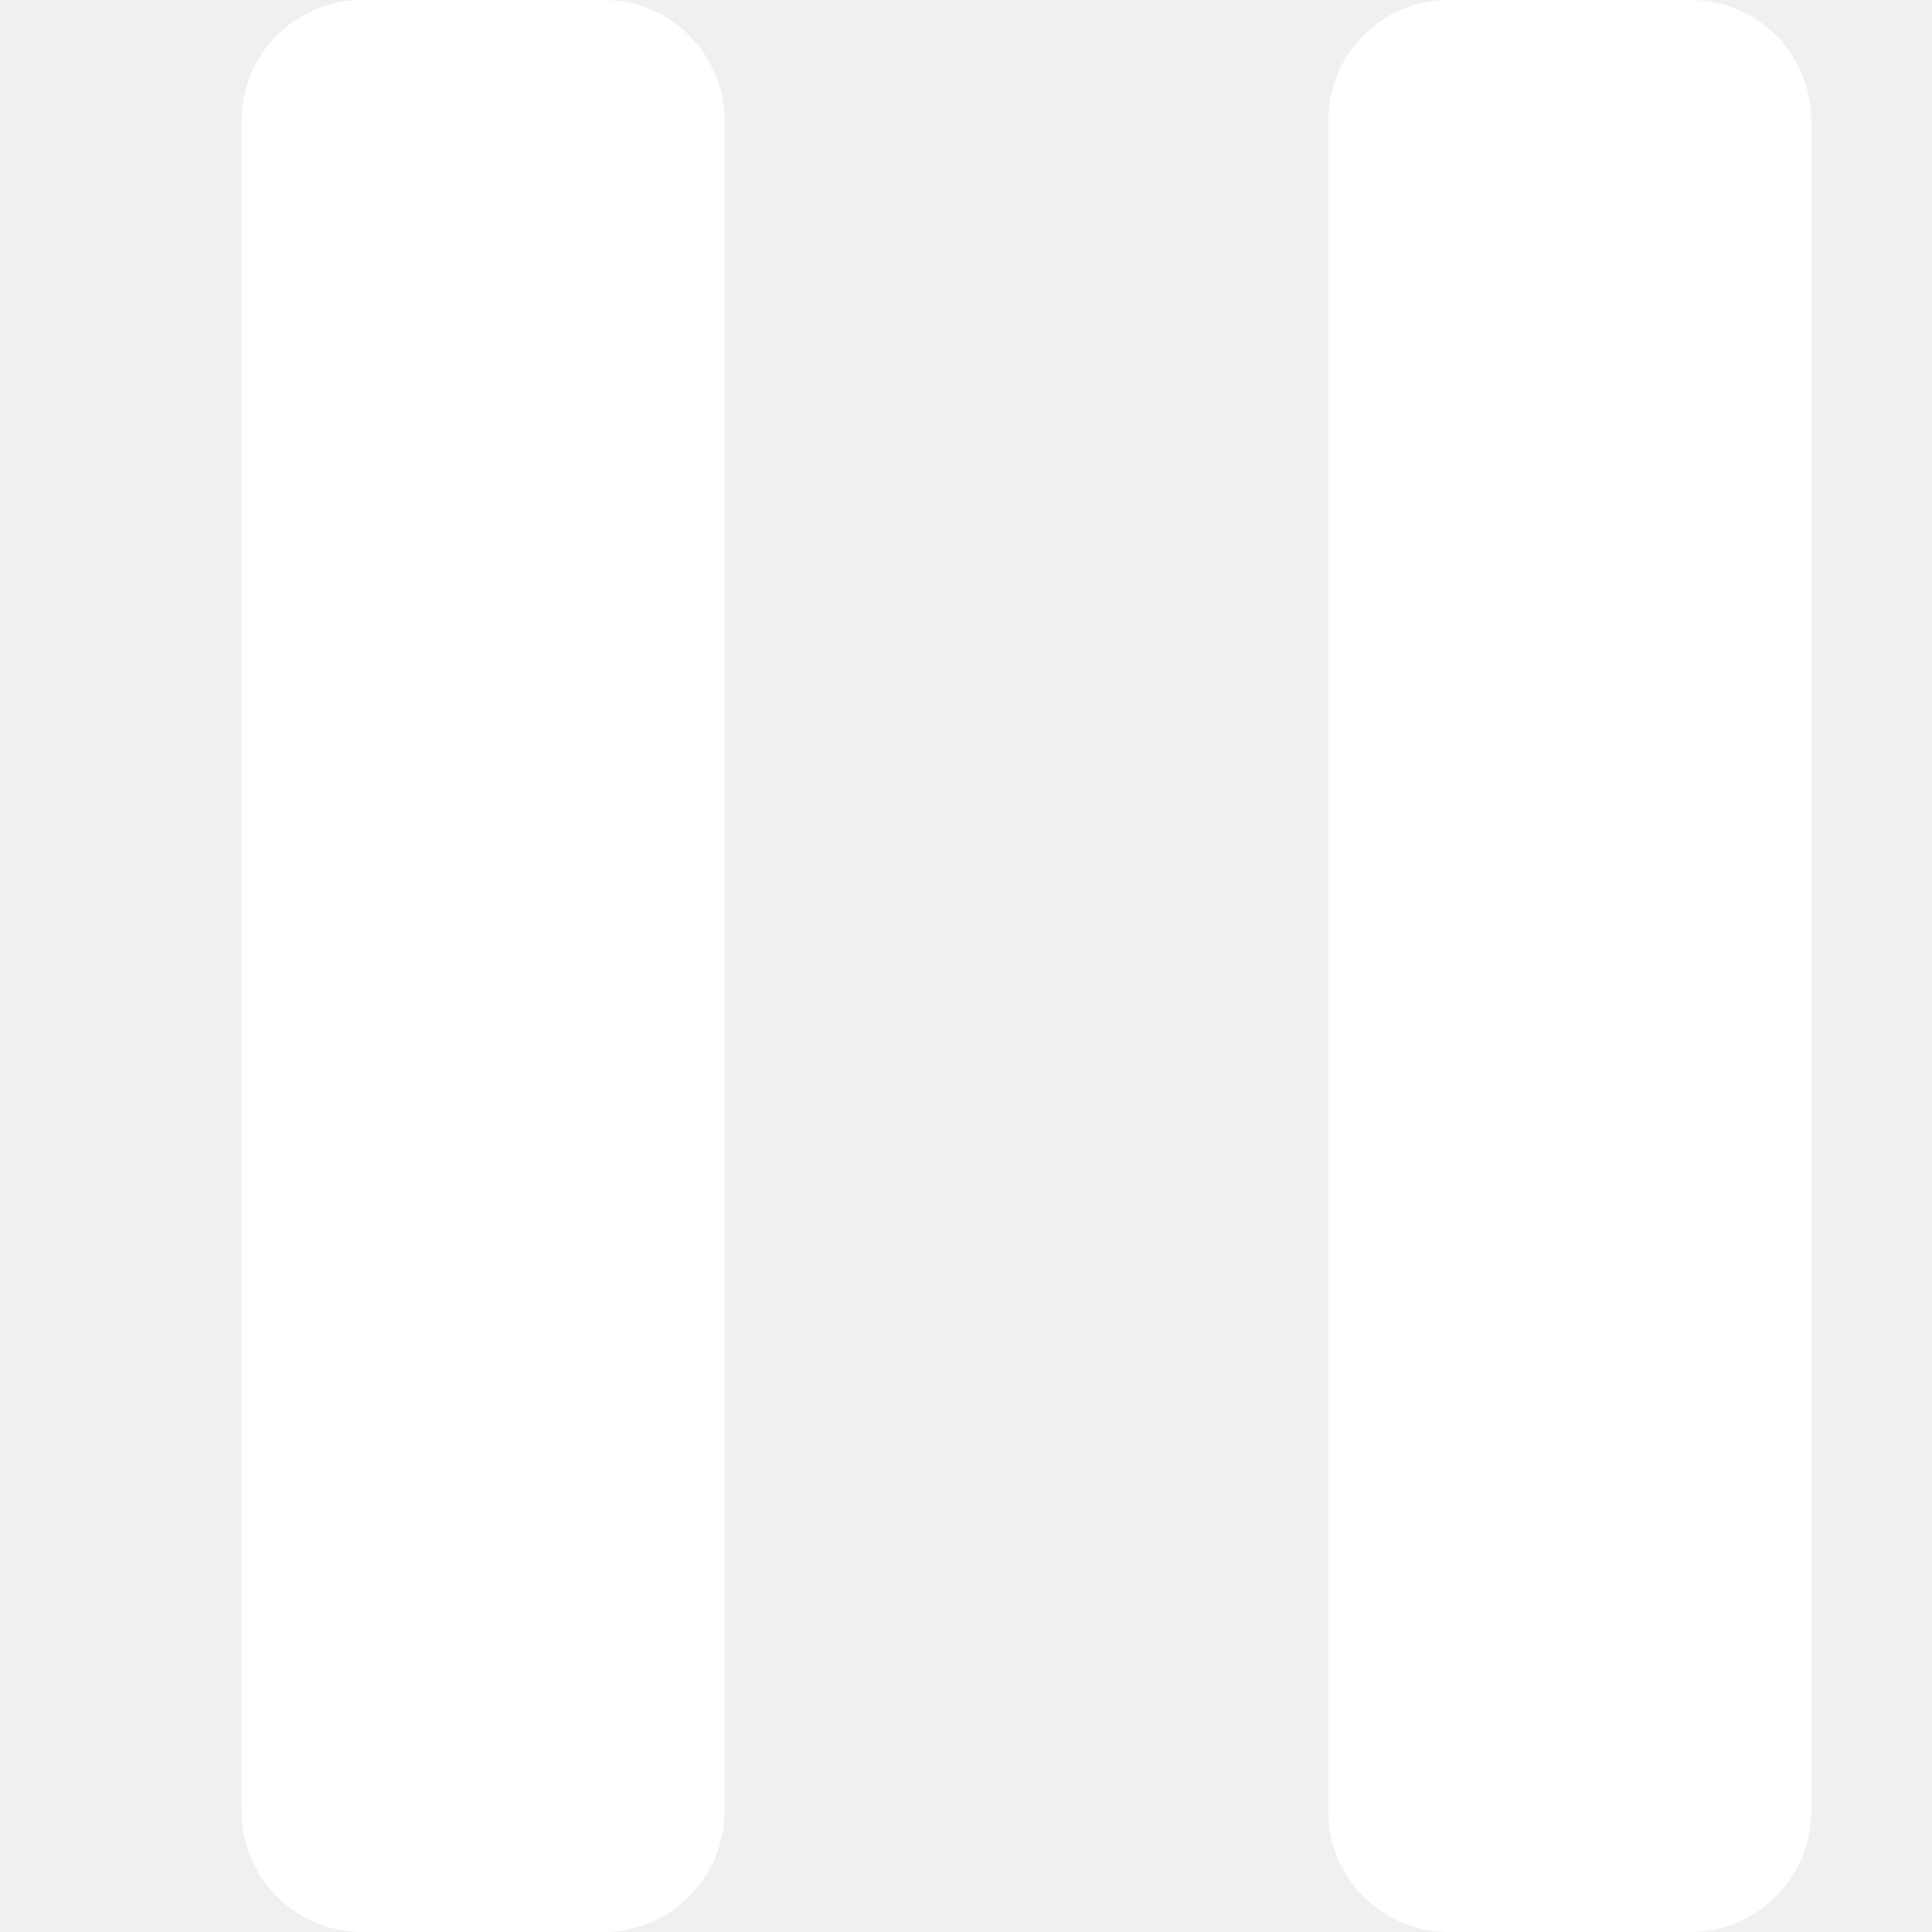
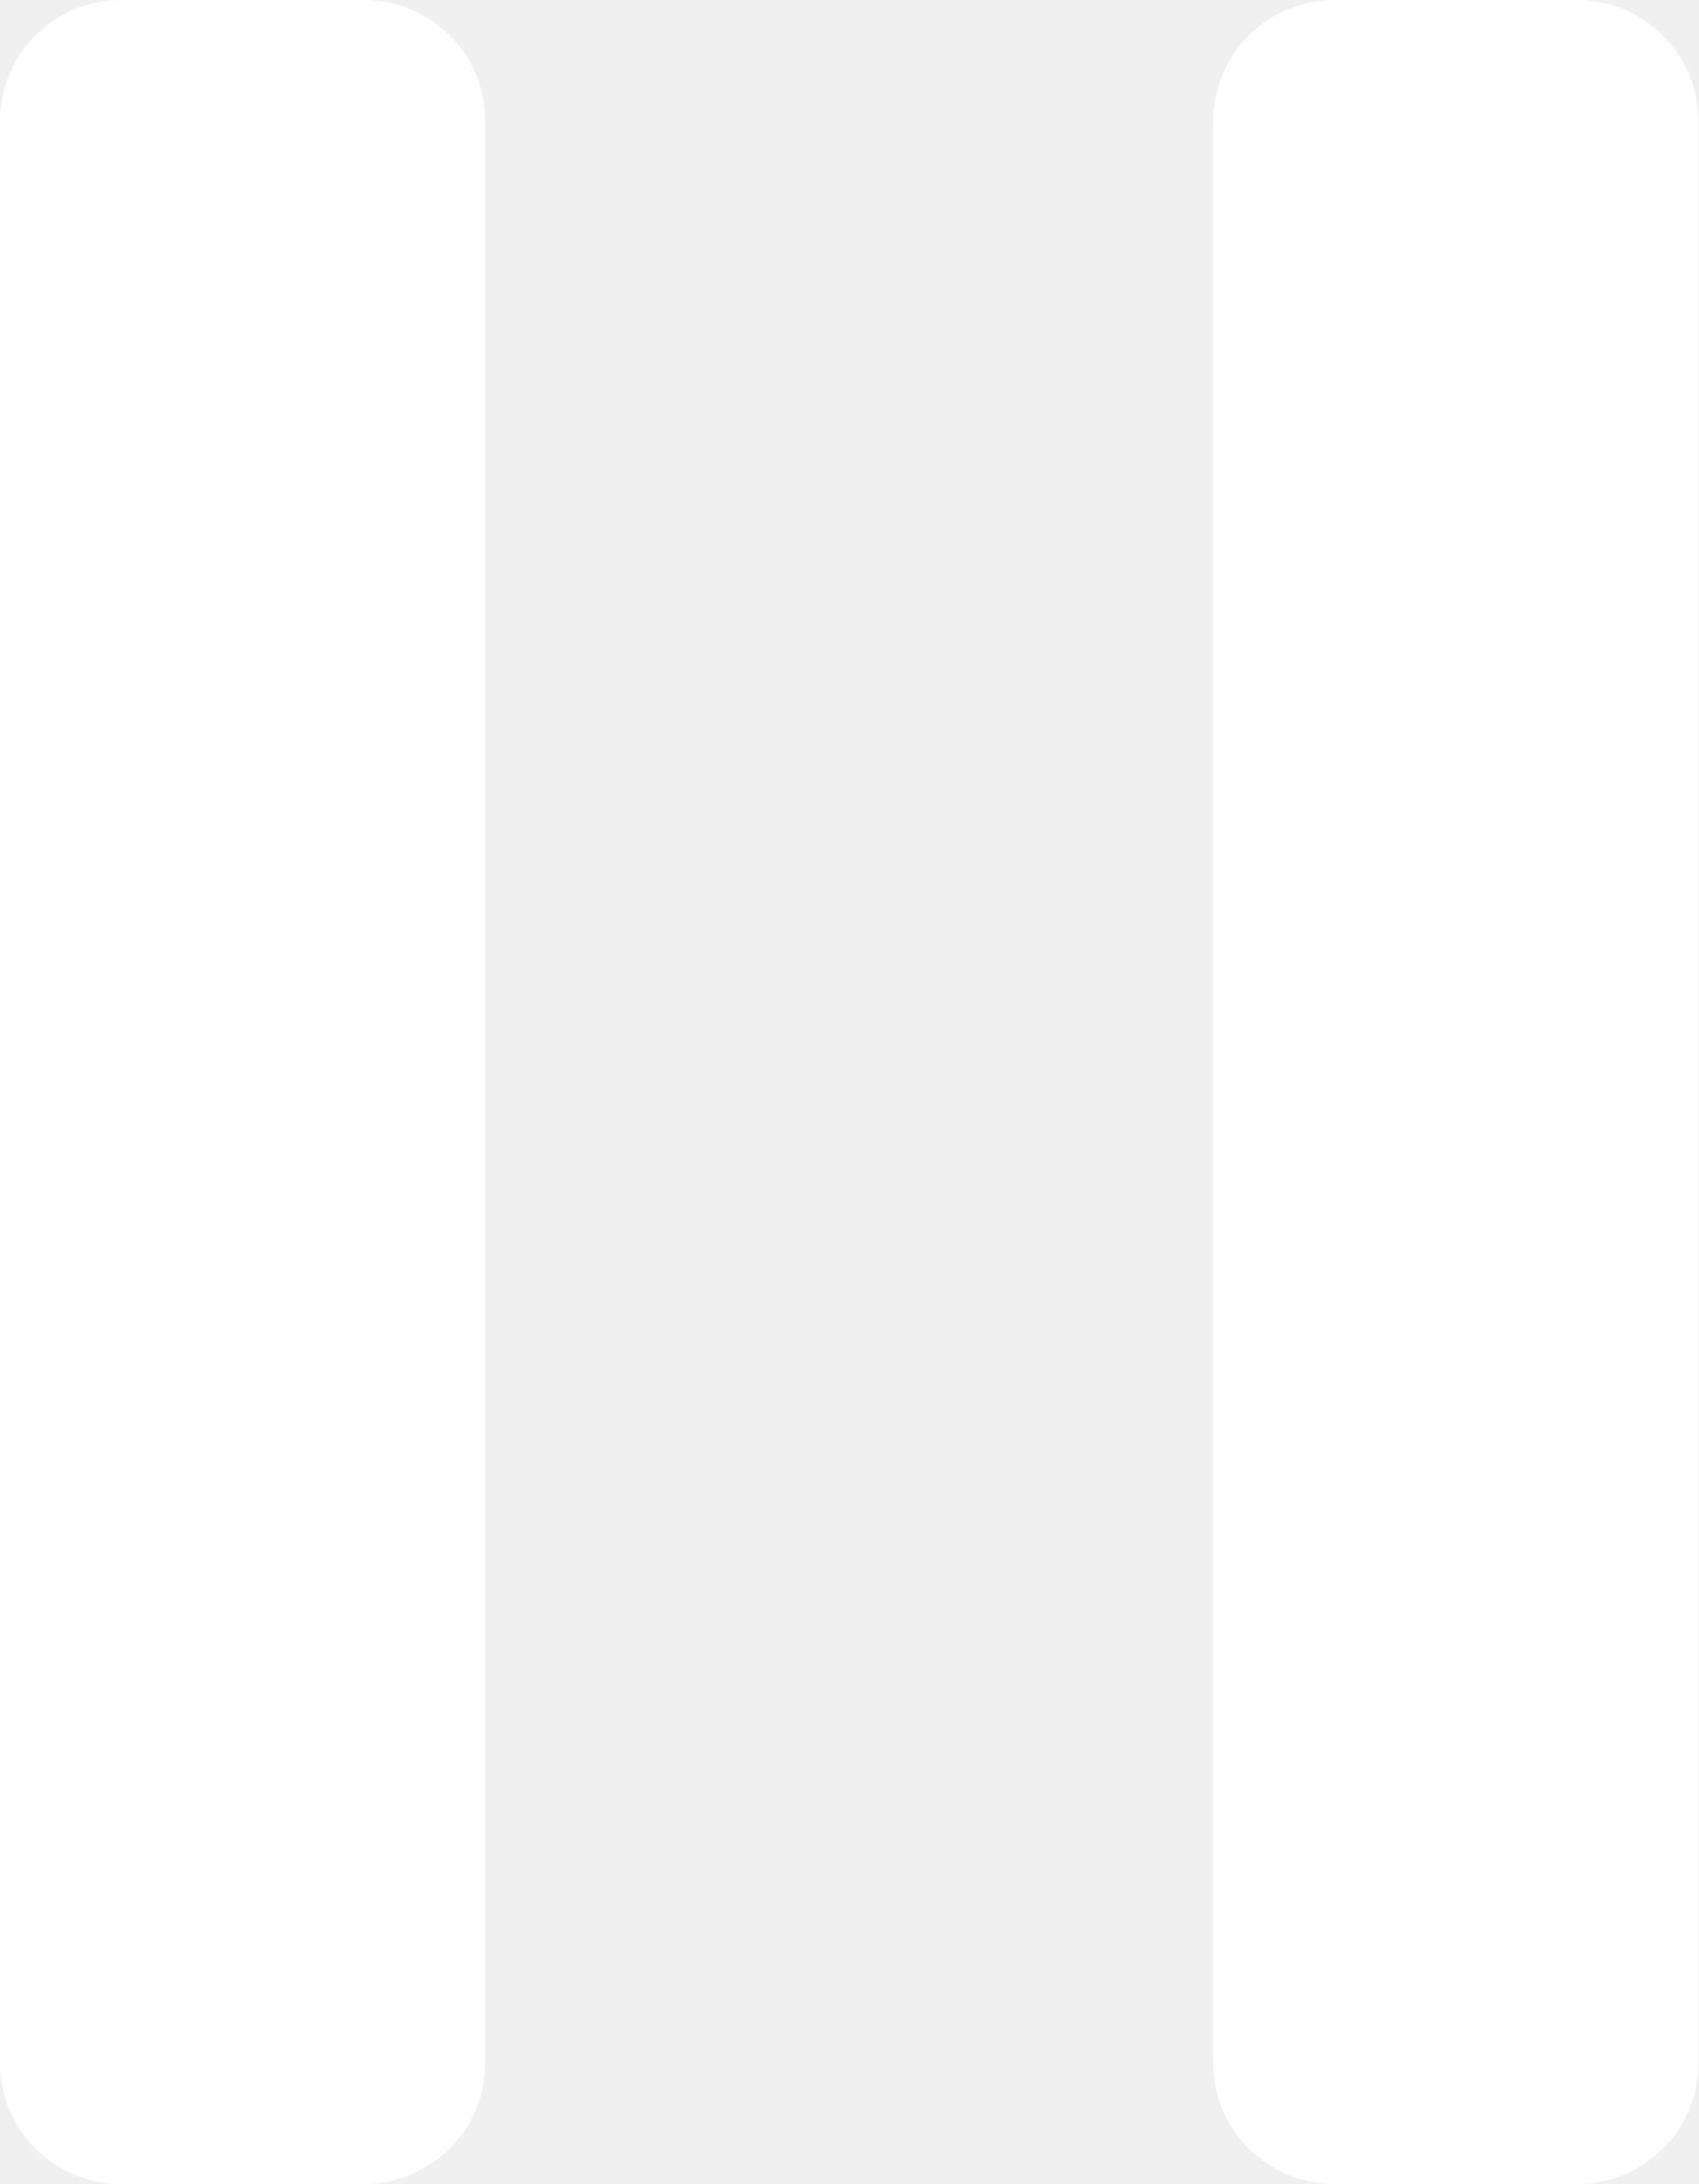
- <svg xmlns="http://www.w3.org/2000/svg" width="16" height="16" viewBox="0 0 16 16" fill="none">
-   <rect x="2" width="4" height="16" rx="1" fill="white" />
-   <rect x="11" width="4" height="16" rx="1" fill="white" />
+ <svg xmlns="http://www.w3.org/2000/svg" width="14" height="18" viewBox="0 0 14 18" fill="none">
+   <path fill-rule="evenodd" clip-rule="evenodd" d="M1 0C0.447 0 0 0.447 0 1V17C0 17.553 0.447 18 1 18H3C3.553 18 4 17.553 4 17V1C4 0.447 3.553 0 3 0H1ZM11 0C10.447 0 10 0.447 10 1V17C10 17.553 10.447 18 11 18H13C13.553 18 14 17.553 14 17V1C14 0.447 13.553 0 13 0H11Z" fill="white" />
</svg>
